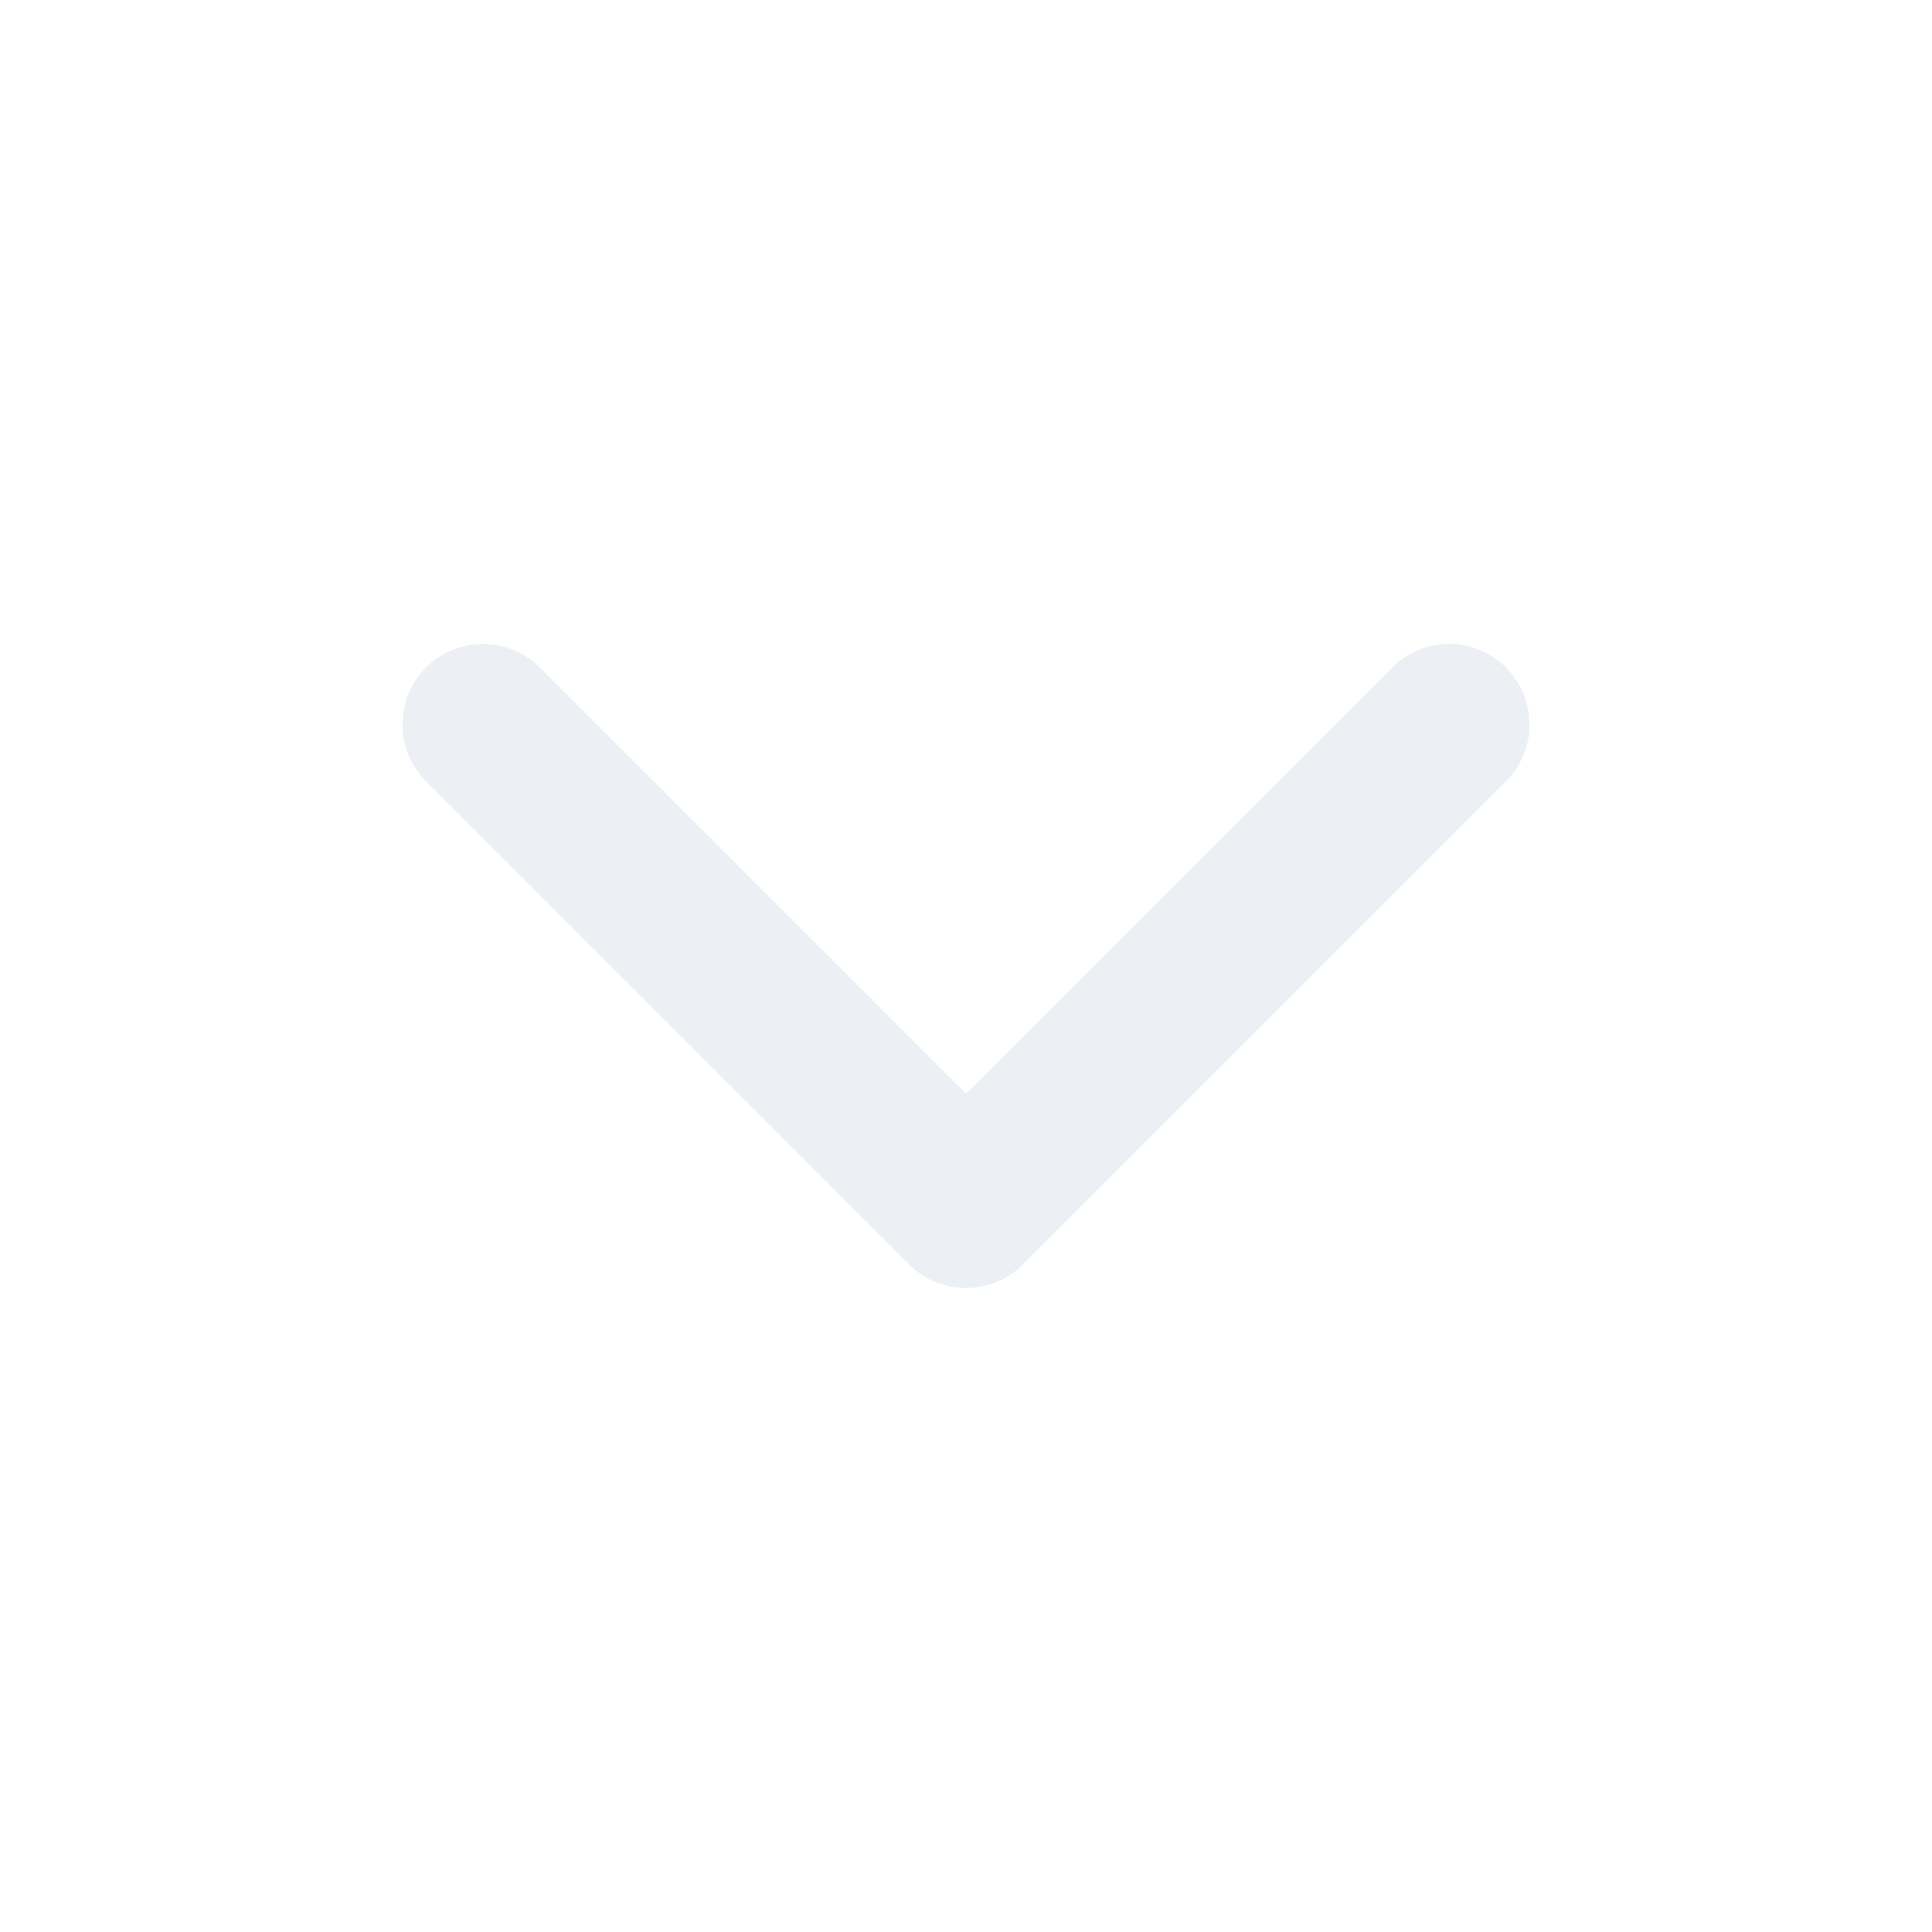
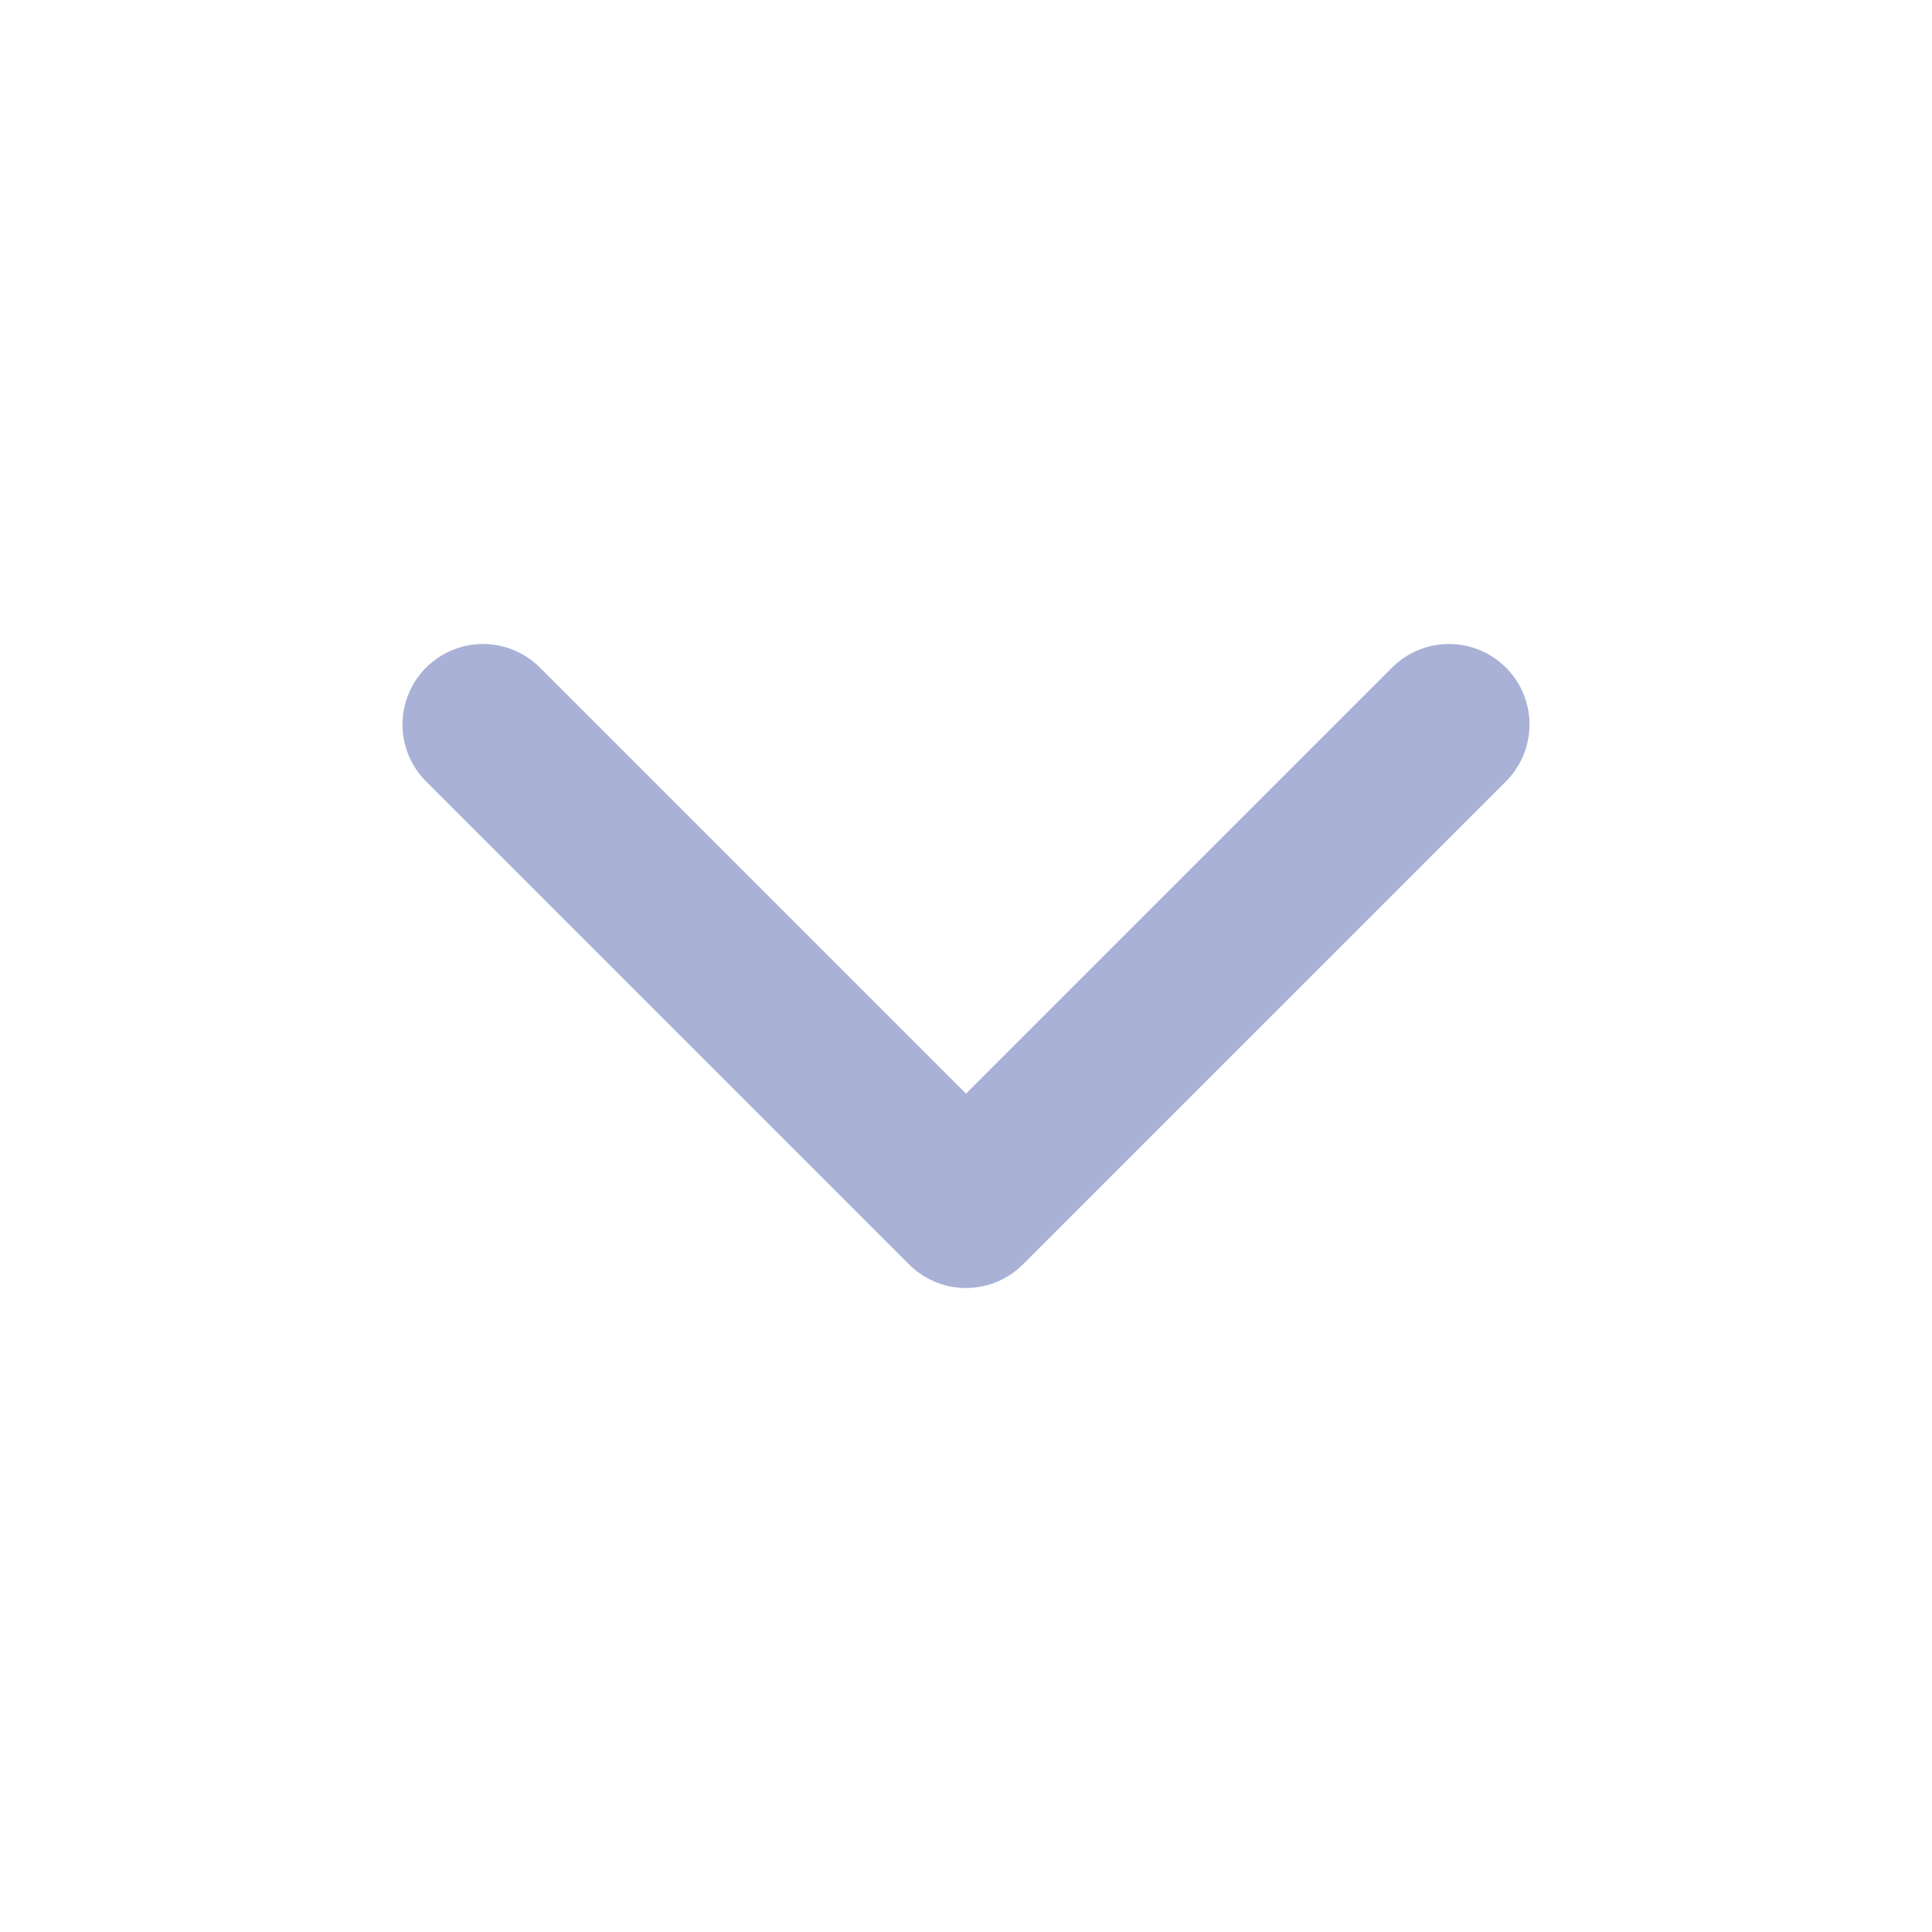
- <svg xmlns="http://www.w3.org/2000/svg" width="16" height="16" viewBox="0 0 24 24" fill="none" stroke="#ECEFF4" stroke-width="2" stroke-linecap="round" stroke-linejoin="round" class="feather feather-chevron-down">
+ <svg xmlns="http://www.w3.org/2000/svg" width="16" height="16" viewBox="0 0 24 24" fill="none" stroke="#a9b1d6" stroke-width="2" stroke-linecap="round" stroke-linejoin="round" class="feather feather-chevron-down">
  <polyline points="6 9 12 15 18 9" />
</svg>
